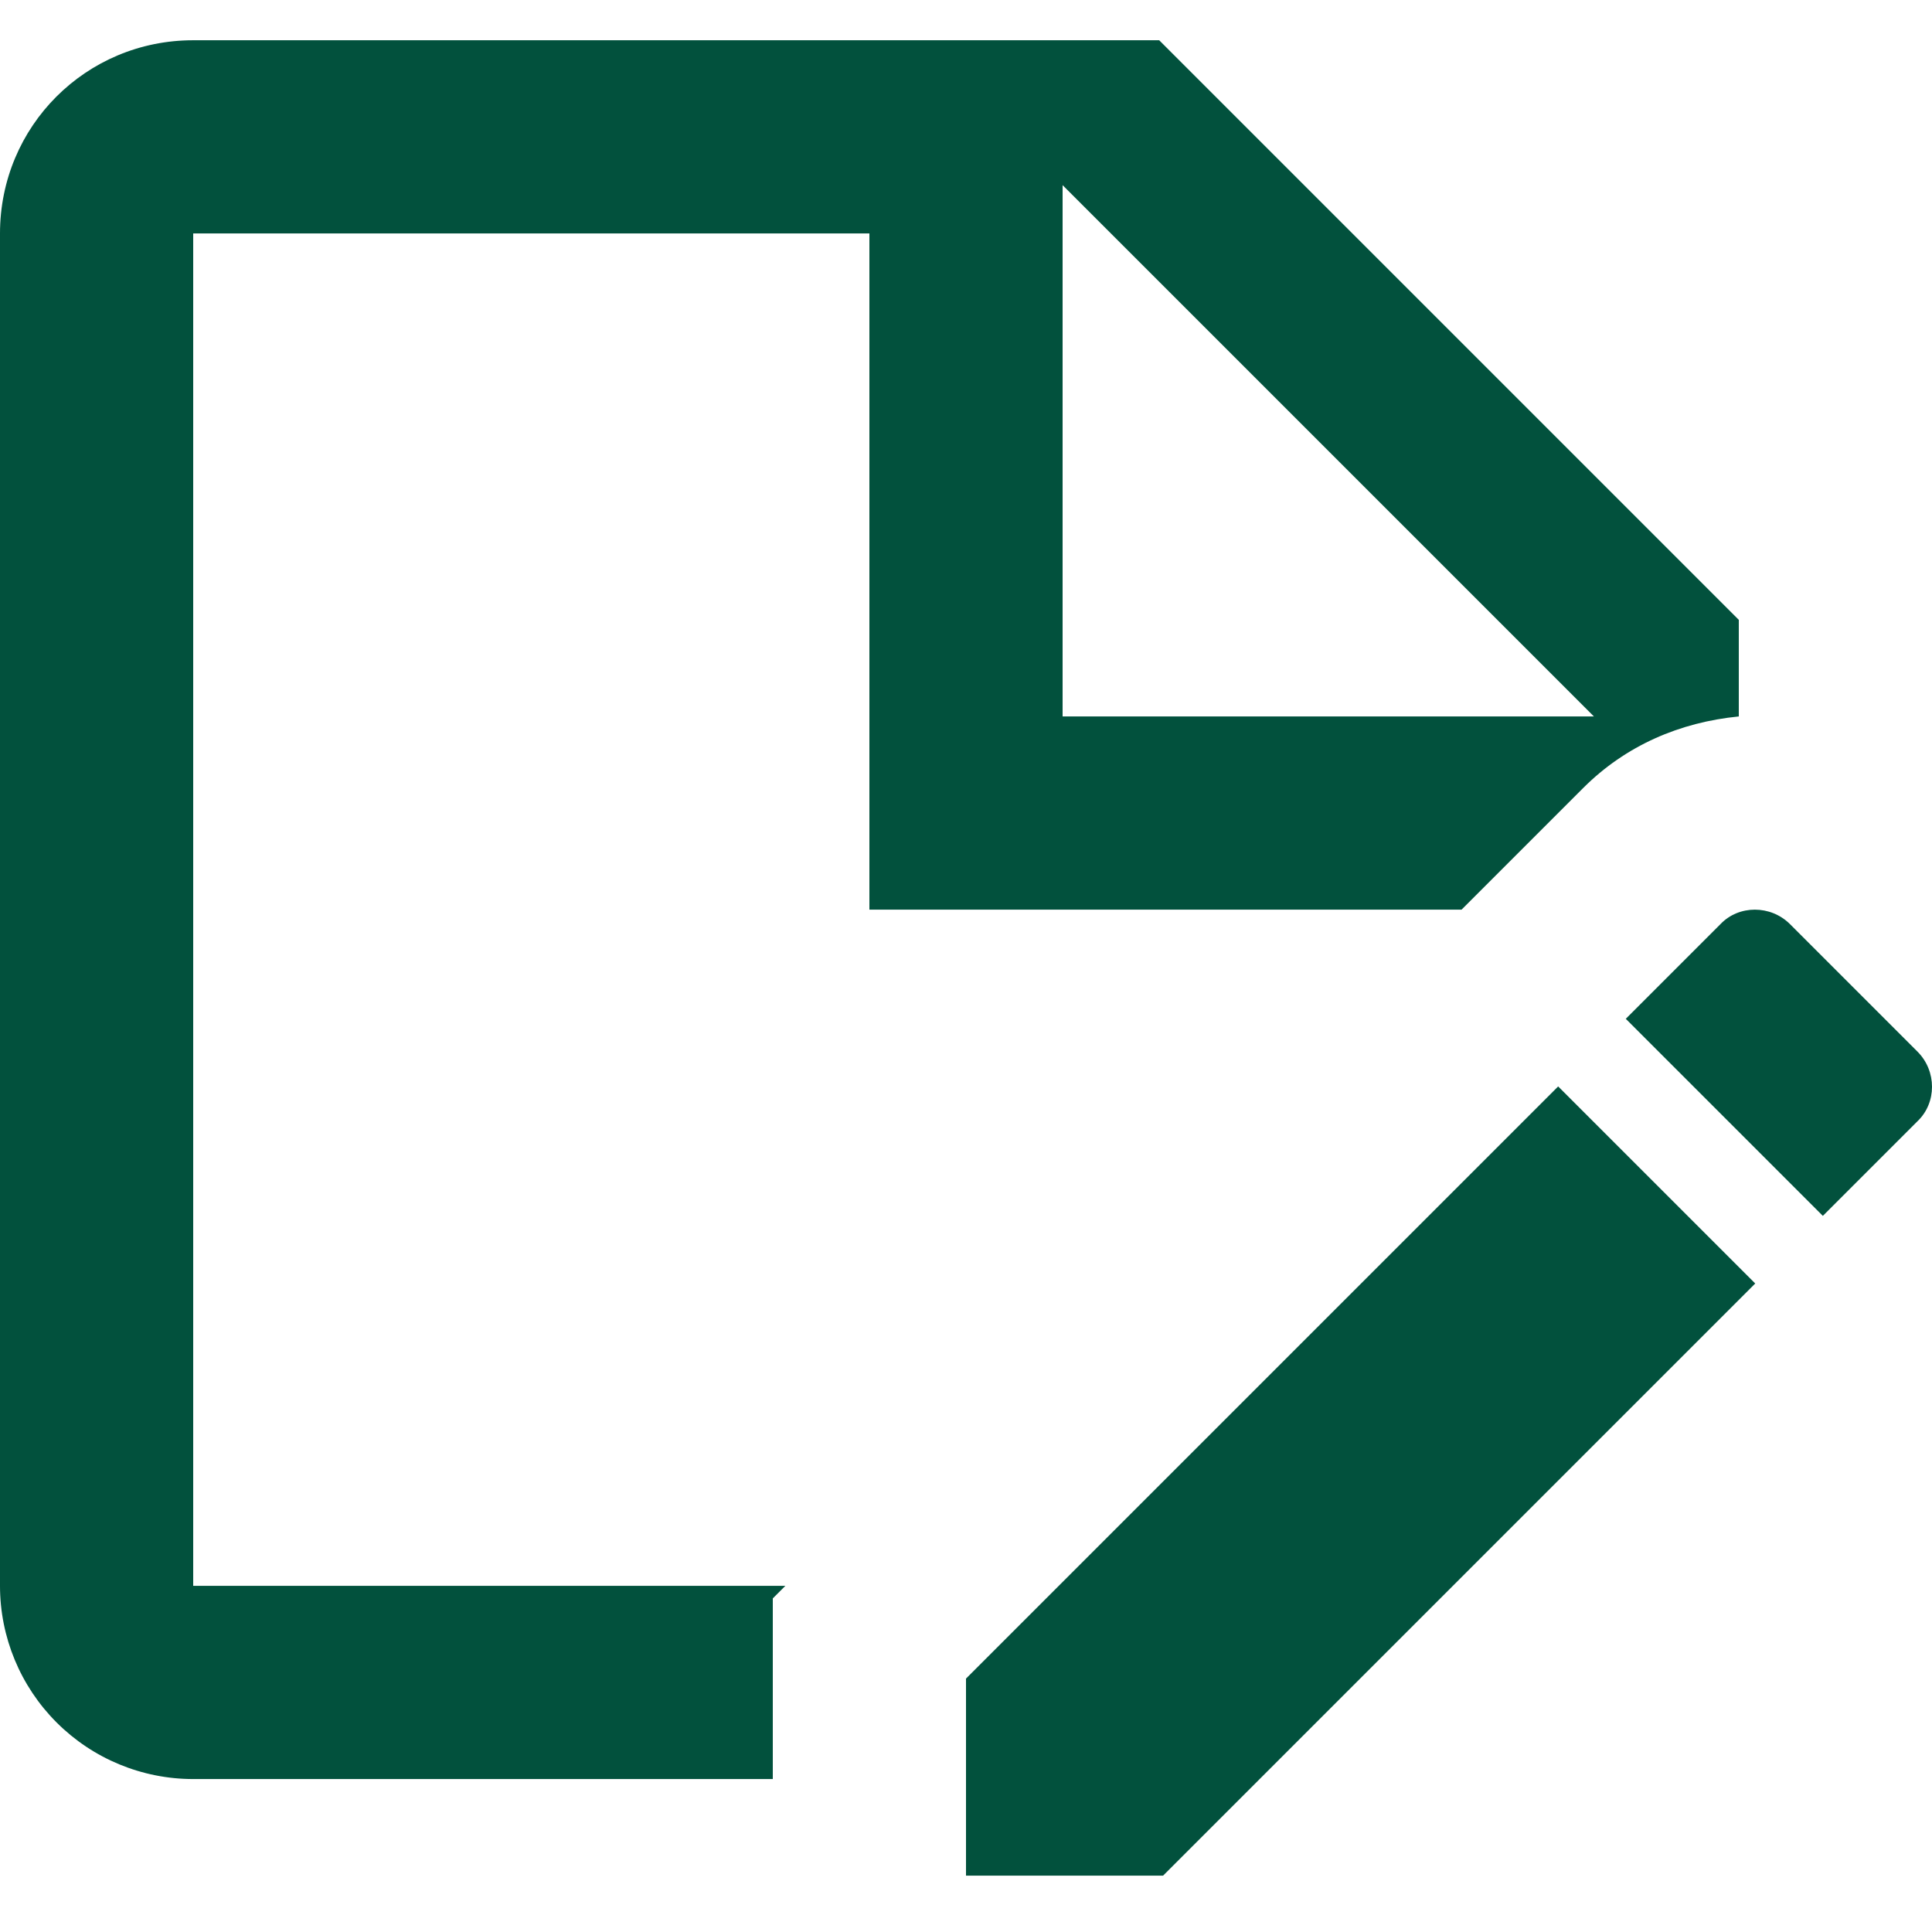
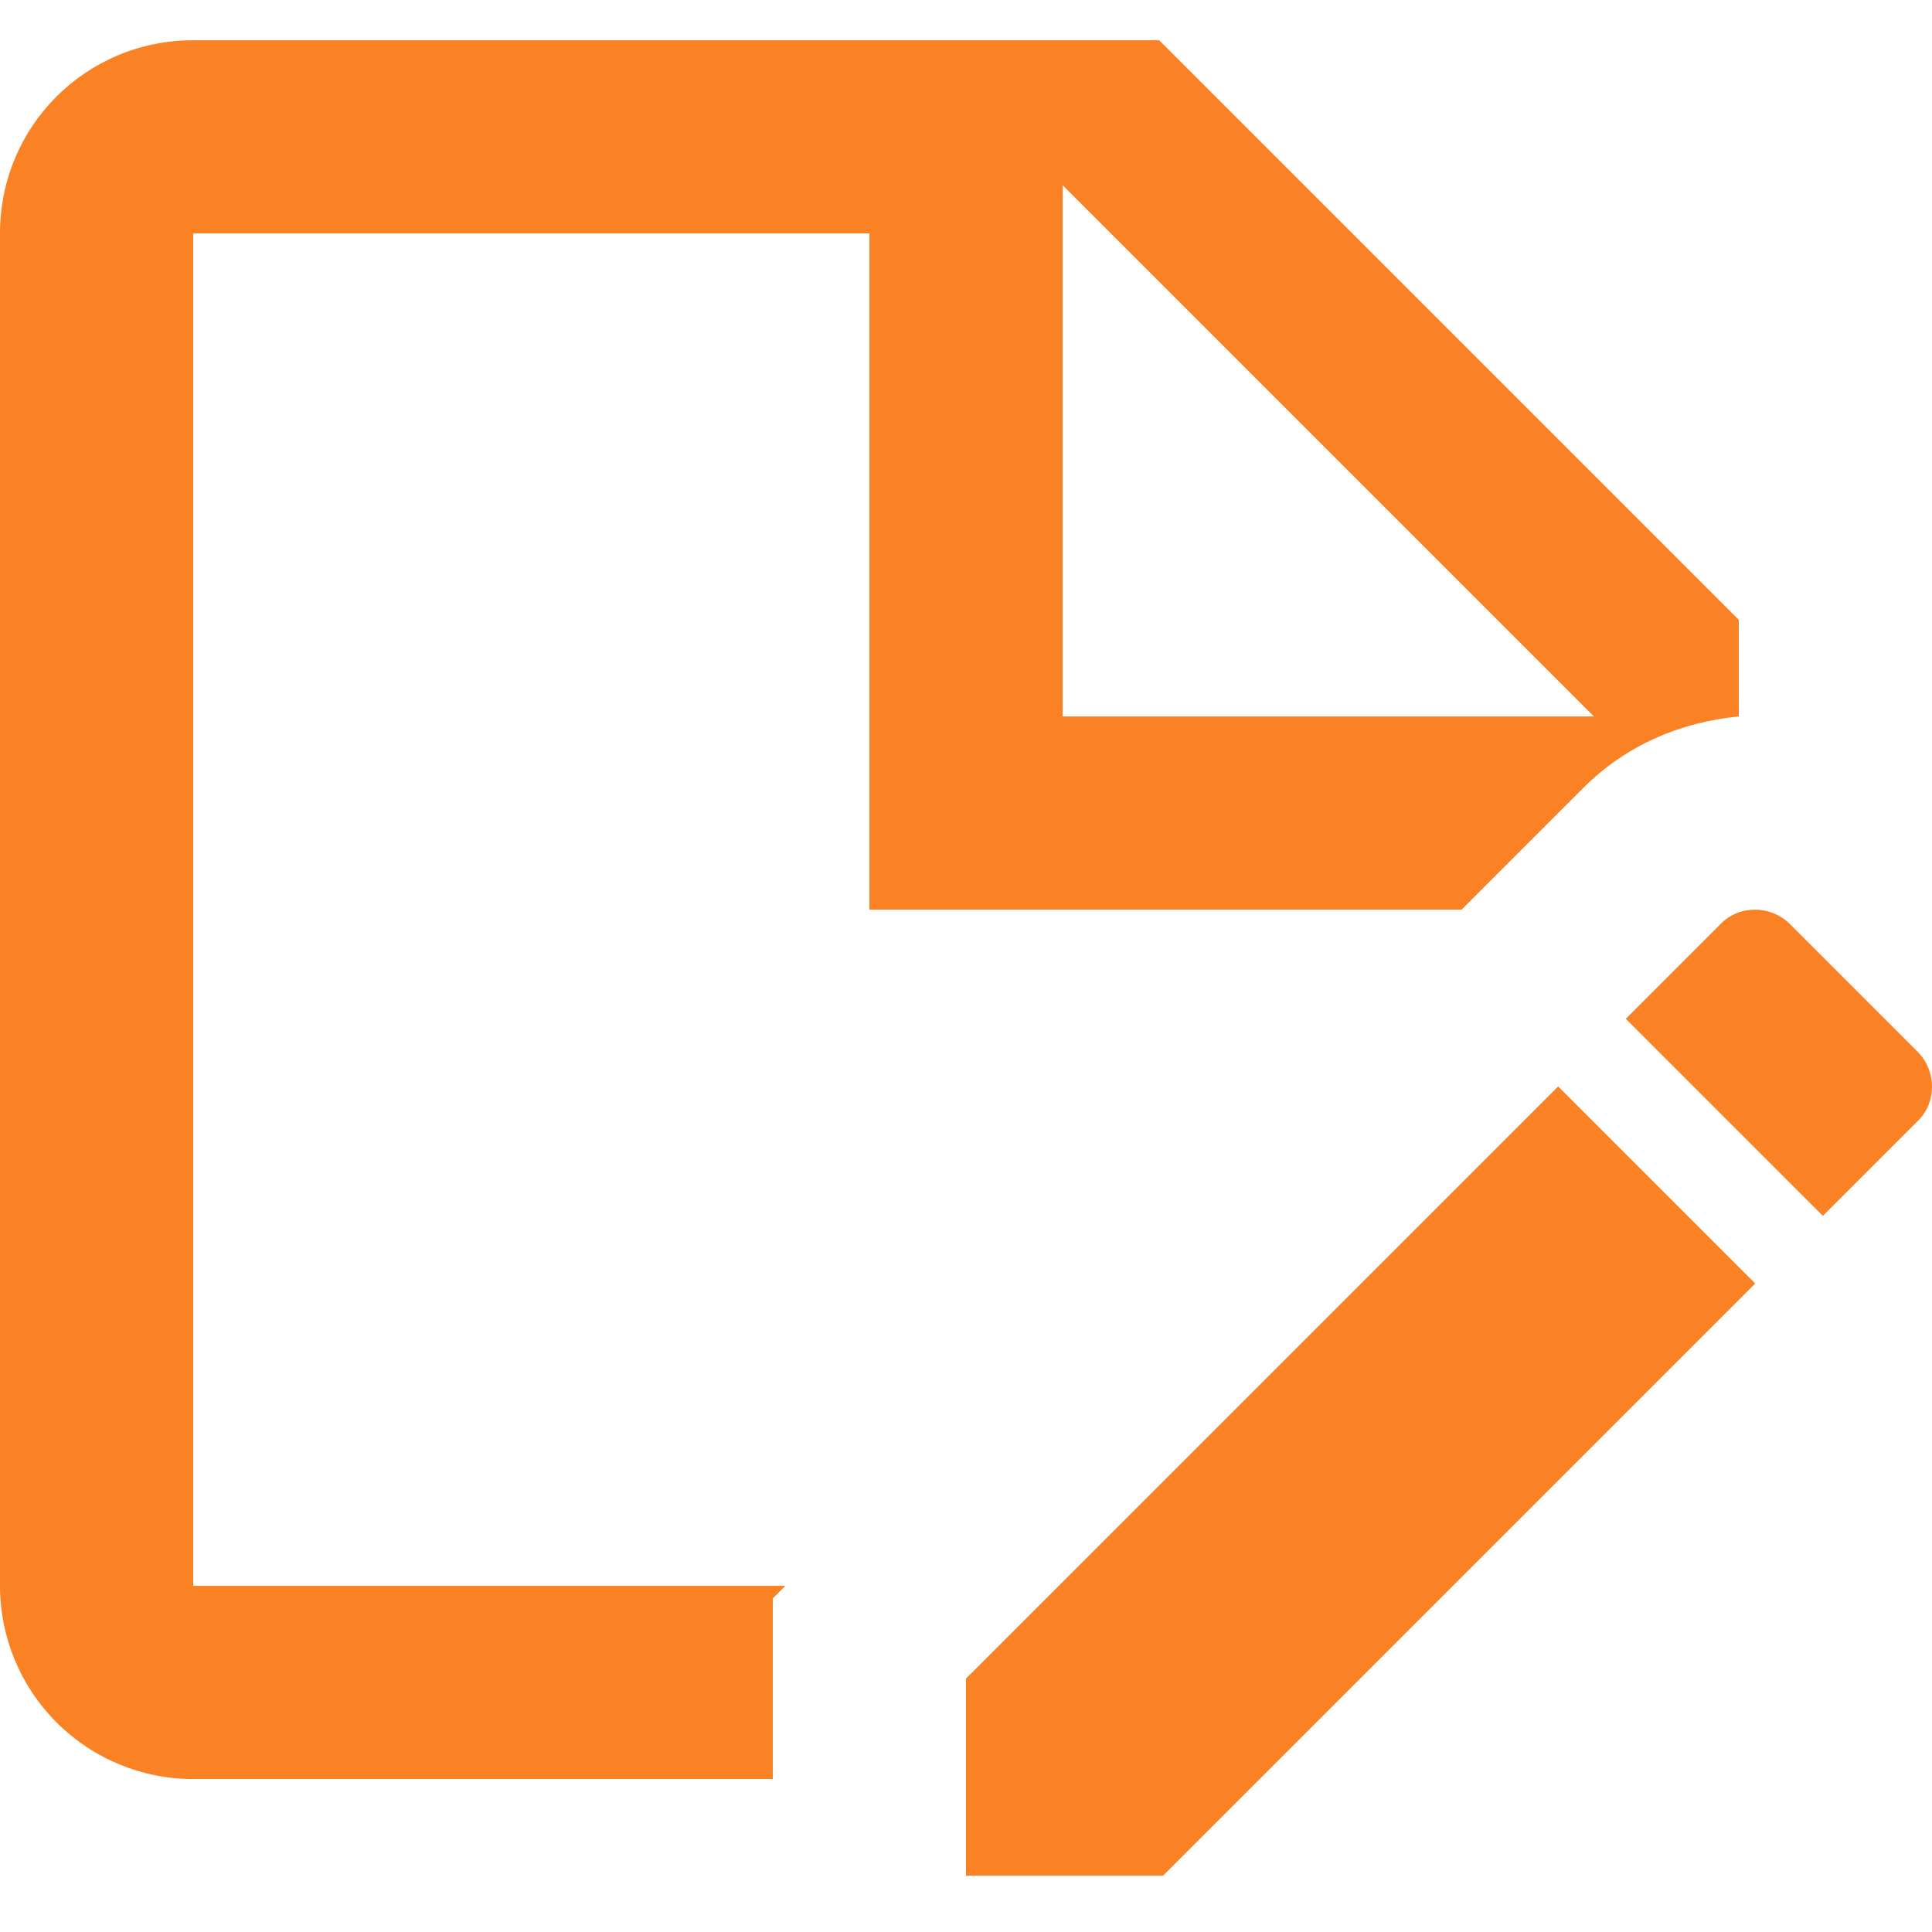
<svg xmlns="http://www.w3.org/2000/svg" width="20" height="20" viewBox="0 0 24 23" fill="none">
-   <path d="M18.156 10.8L19.668 9.288C20.196 8.76 20.868 8.472 21.6 8.4V7.2L14.4 0H2.4C1.068 0 0 1.068 0 2.4V19.2C0 19.837 0.253 20.447 0.703 20.897C1.153 21.347 1.763 21.6 2.4 21.6H9.6V19.356L9.756 19.2H2.4V2.4H10.8V10.8H18.156ZM13.2 1.8L19.8 8.4H13.2V1.8ZM19.356 12.996L21.804 15.444L14.448 22.8H12V20.352L19.356 12.996ZM23.82 13.428L22.644 14.604L20.196 12.156L21.372 10.98C21.6 10.74 21.996 10.74 22.236 10.98L23.82 12.564C24.06 12.804 24.06 13.2 23.82 13.428Z" fill="#02513D" />
+   <path d="M18.156 10.8L19.668 9.288C20.196 8.76 20.868 8.472 21.6 8.4V7.2L14.4 0H2.4C1.068 0 0 1.068 0 2.4V19.2C0 19.837 0.253 20.447 0.703 20.897C1.153 21.347 1.763 21.6 2.4 21.6H9.6V19.356L9.756 19.2H2.4V2.4H10.8V10.8H18.156ZM13.2 1.8L19.8 8.4H13.2V1.8ZM19.356 12.996L21.804 15.444L14.448 22.8H12V20.352L19.356 12.996ZM23.82 13.428L22.644 14.604L20.196 12.156L21.372 10.98C21.6 10.74 21.996 10.74 22.236 10.98L23.82 12.564C24.06 12.804 24.06 13.2 23.82 13.428Z" fill="#FA8224" />
</svg>
